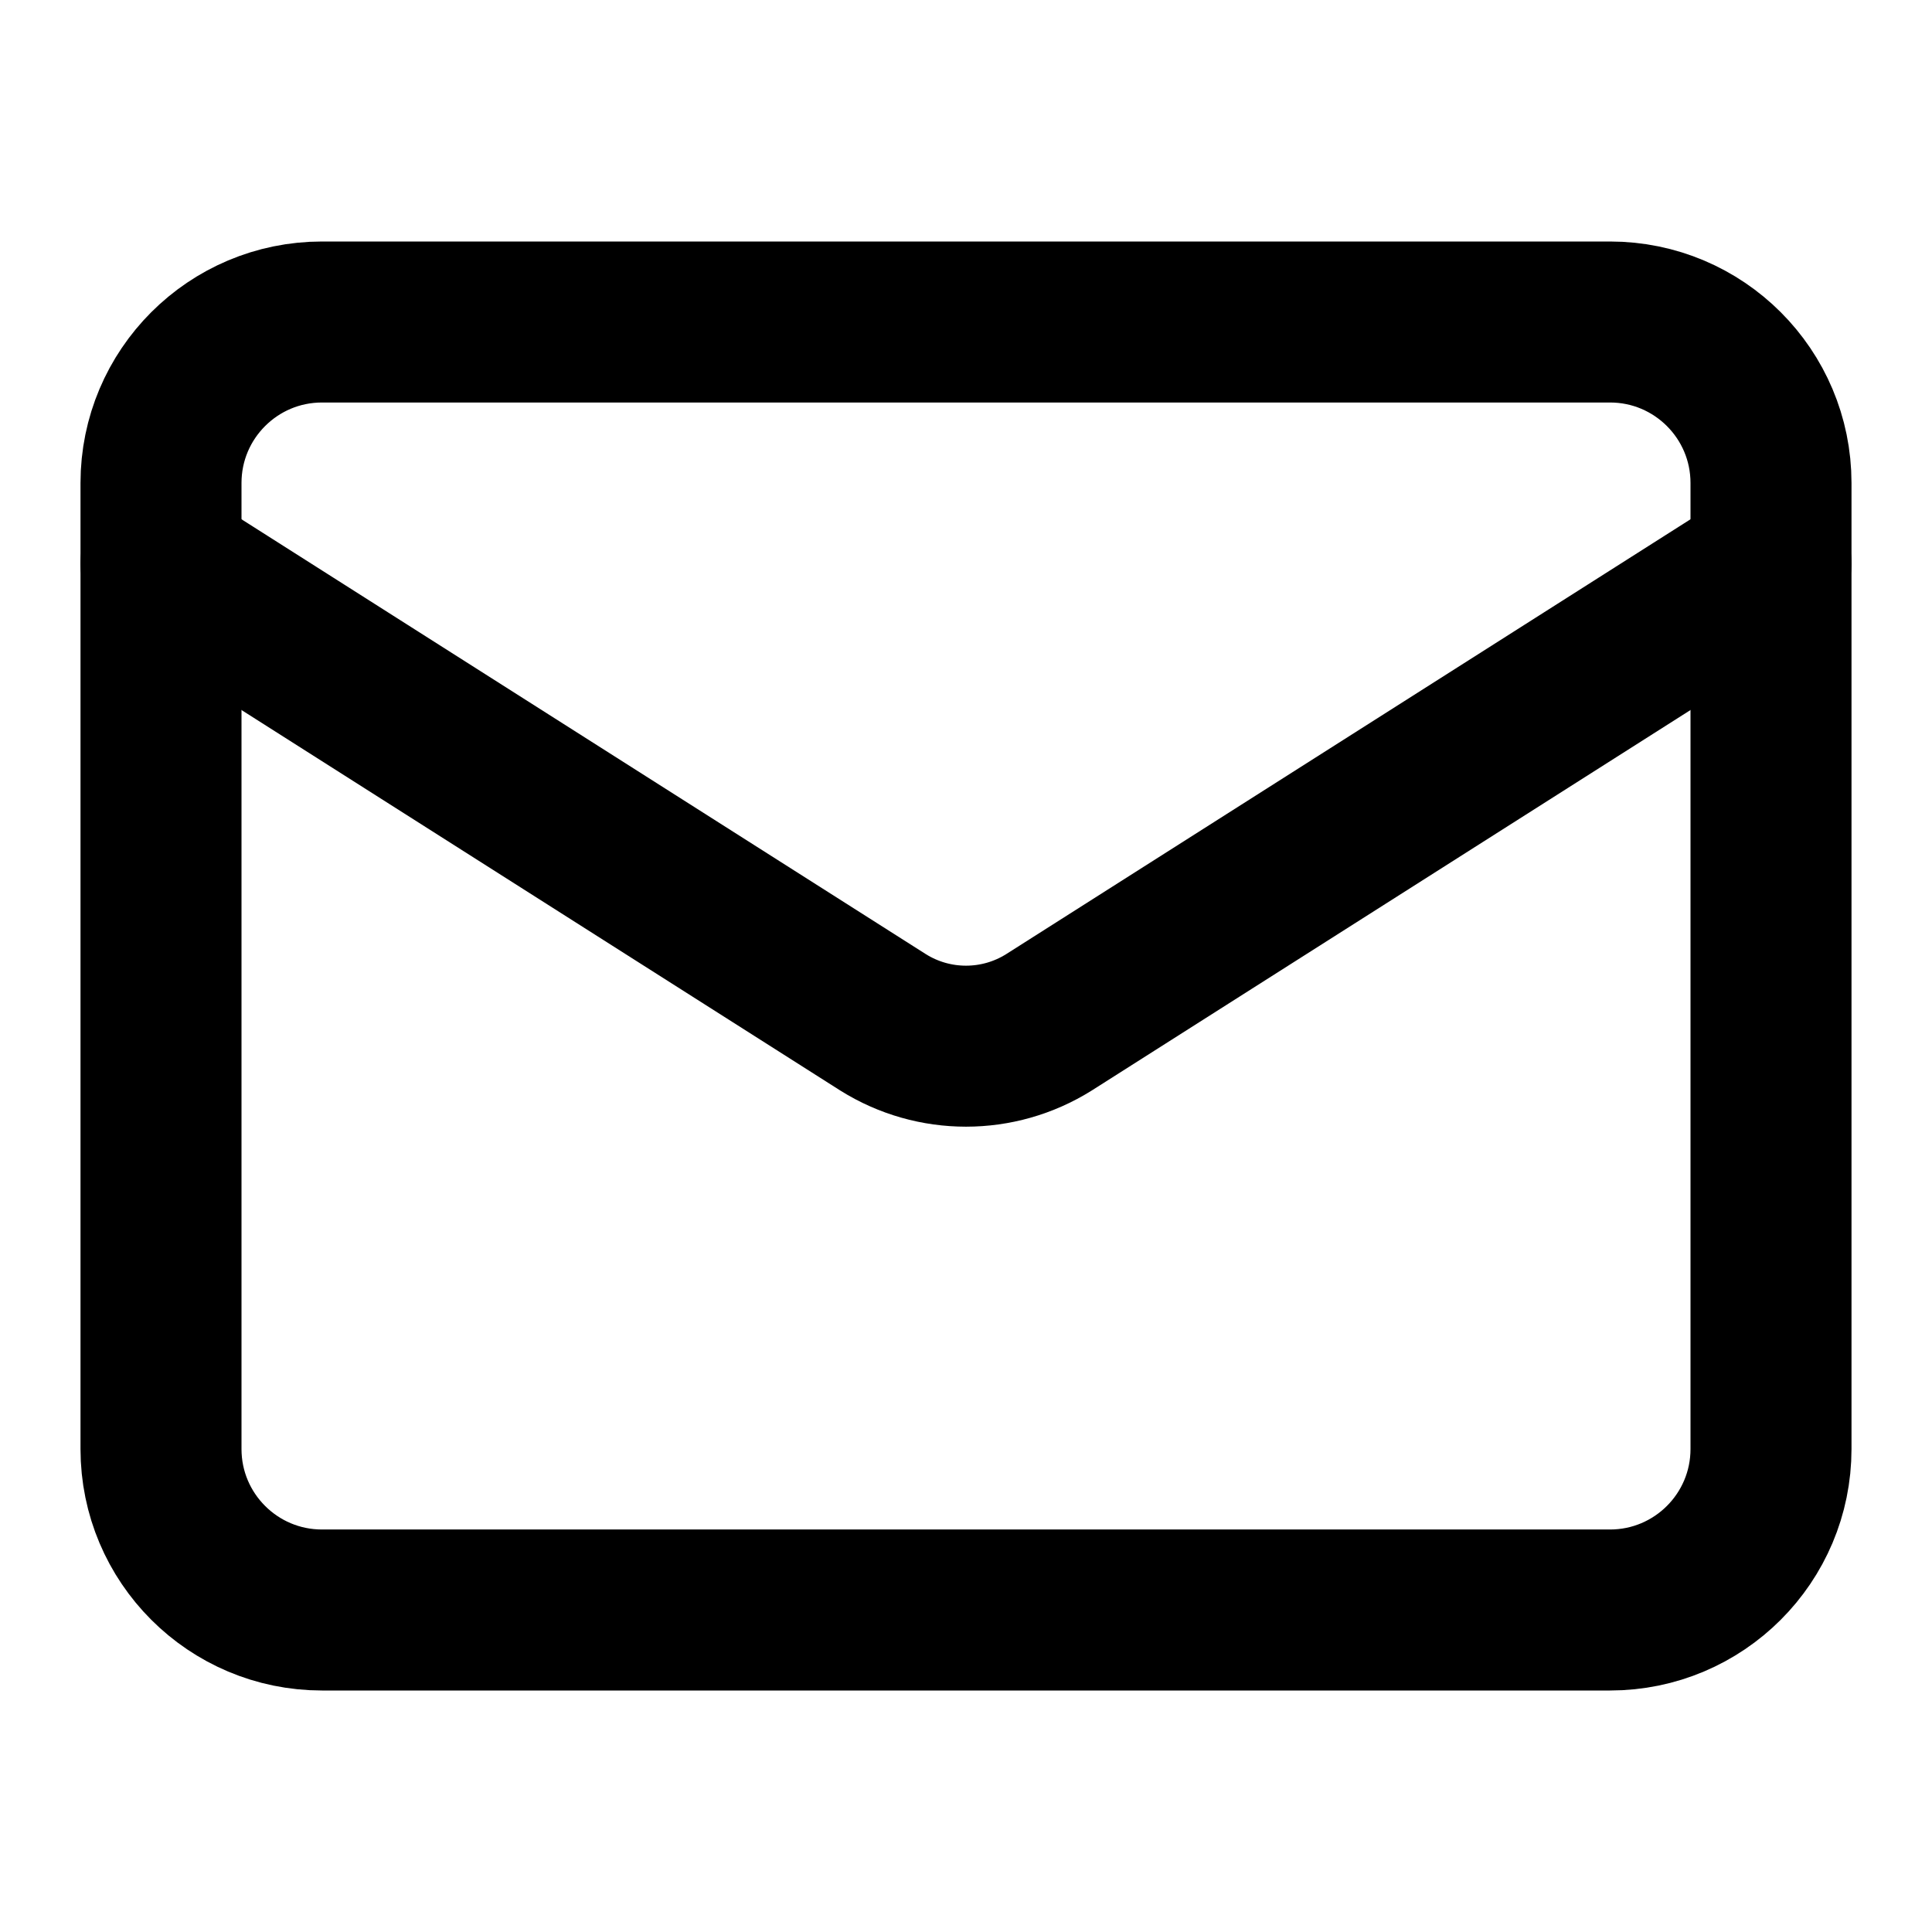
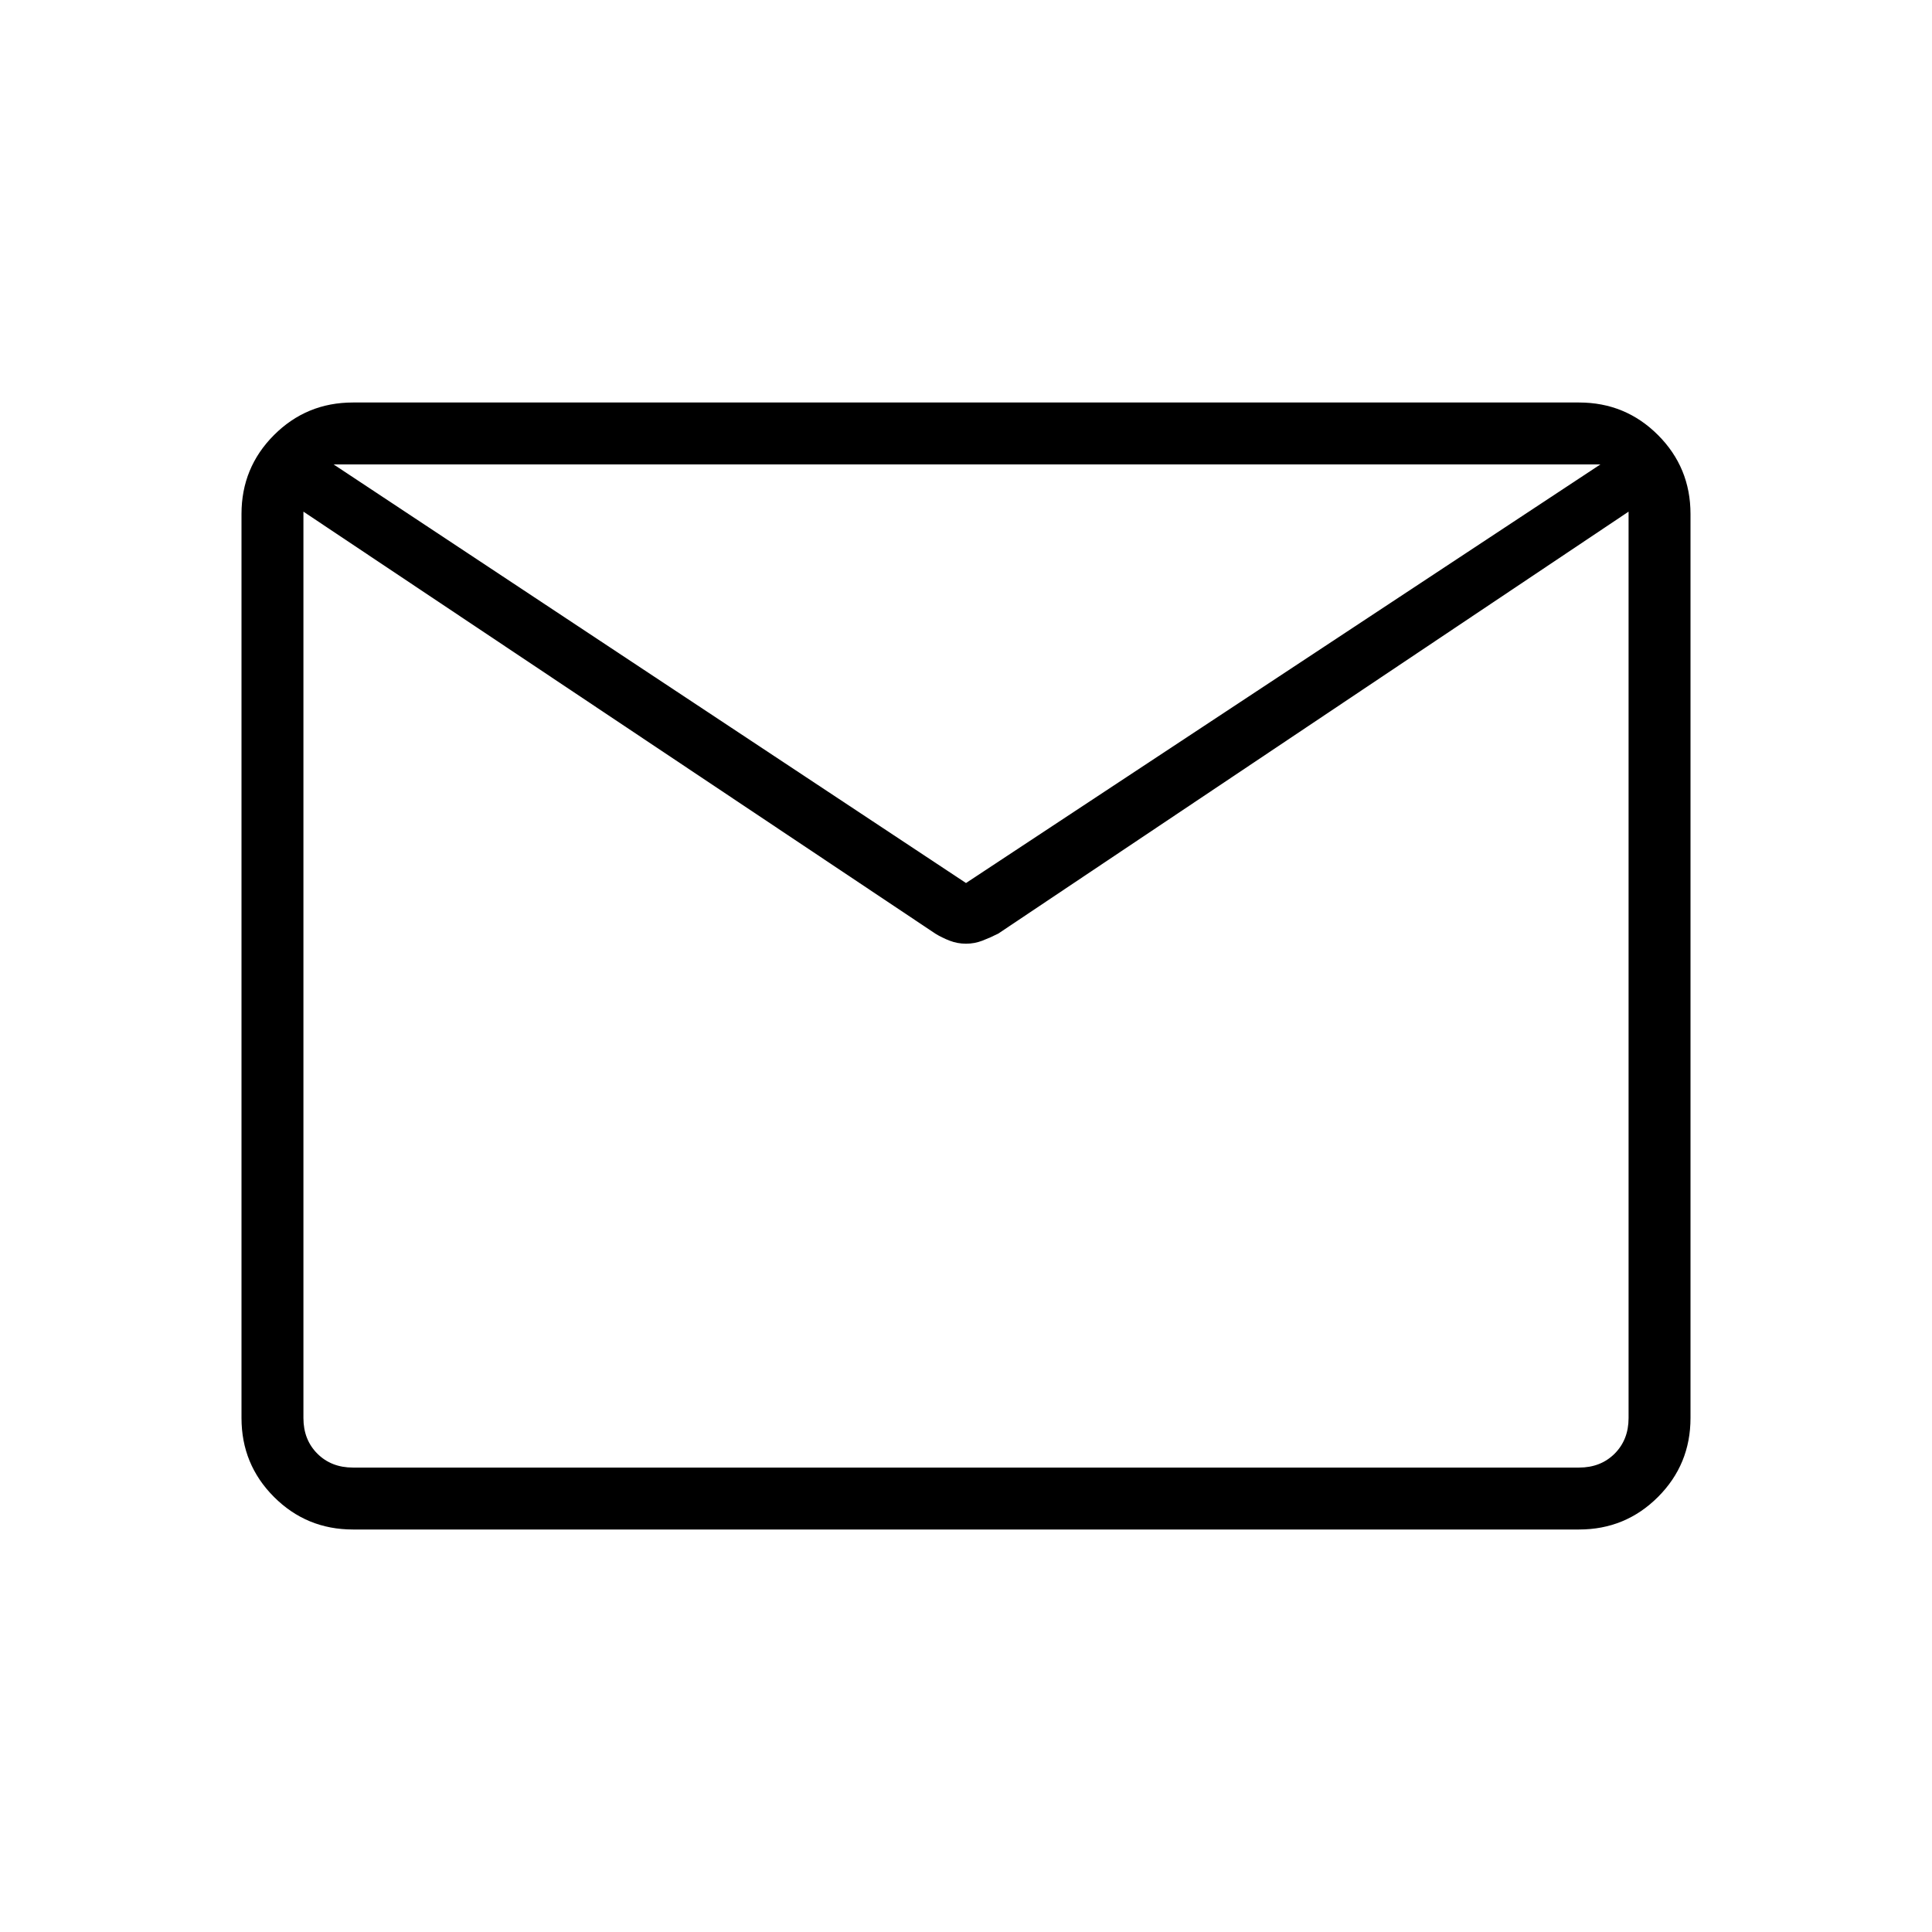
- <svg xmlns="http://www.w3.org/2000/svg" width="24" height="24" viewBox="0 0 24 24" fill="none" stroke="#000000" stroke-width="2" stroke-linecap="round" stroke-linejoin="round">
-   <rect width="20" height="16" x="2" y="4" rx="2" />
-   <path d="m22 7-8.97 5.7a1.94 1.94 0 0 1-2.06 0L2 7" />
+ <svg xmlns="http://www.w3.org/2000/svg" width="24" height="24" viewBox="0 -960 960 960" fill="#000000">
+   <path d="M175.38-200q-23.05 0-39.22-16.16Q120-232.33 120-255.38v-449.24q0-23.05 16.16-39.22Q152.33-760 175.38-760h609.24q23.05 0 39.22 16.16Q840-727.67 840-704.62v449.24q0 23.05-16.16 39.22Q807.67-200 784.62-200H175.38Zm633.85-505.77L496-496.08q-4 2-7.88 3.5-3.89 1.5-8.12 1.5-4.23 0-8.12-1.5-3.88-1.5-7.11-3.5l-314-209.69v450.39q0 10.76 6.92 17.69 6.93 6.92 17.69 6.92h609.24q10.76 0 17.69-6.92 6.92-6.93 6.92-17.69v-450.39ZM480-521.23l315.23-208H165.77l314.23 208ZM150.77-705.77v7.77-23.51 1.27-8.99 8.38-1.68V-698v-7.77 475-475Z" />
</svg>
